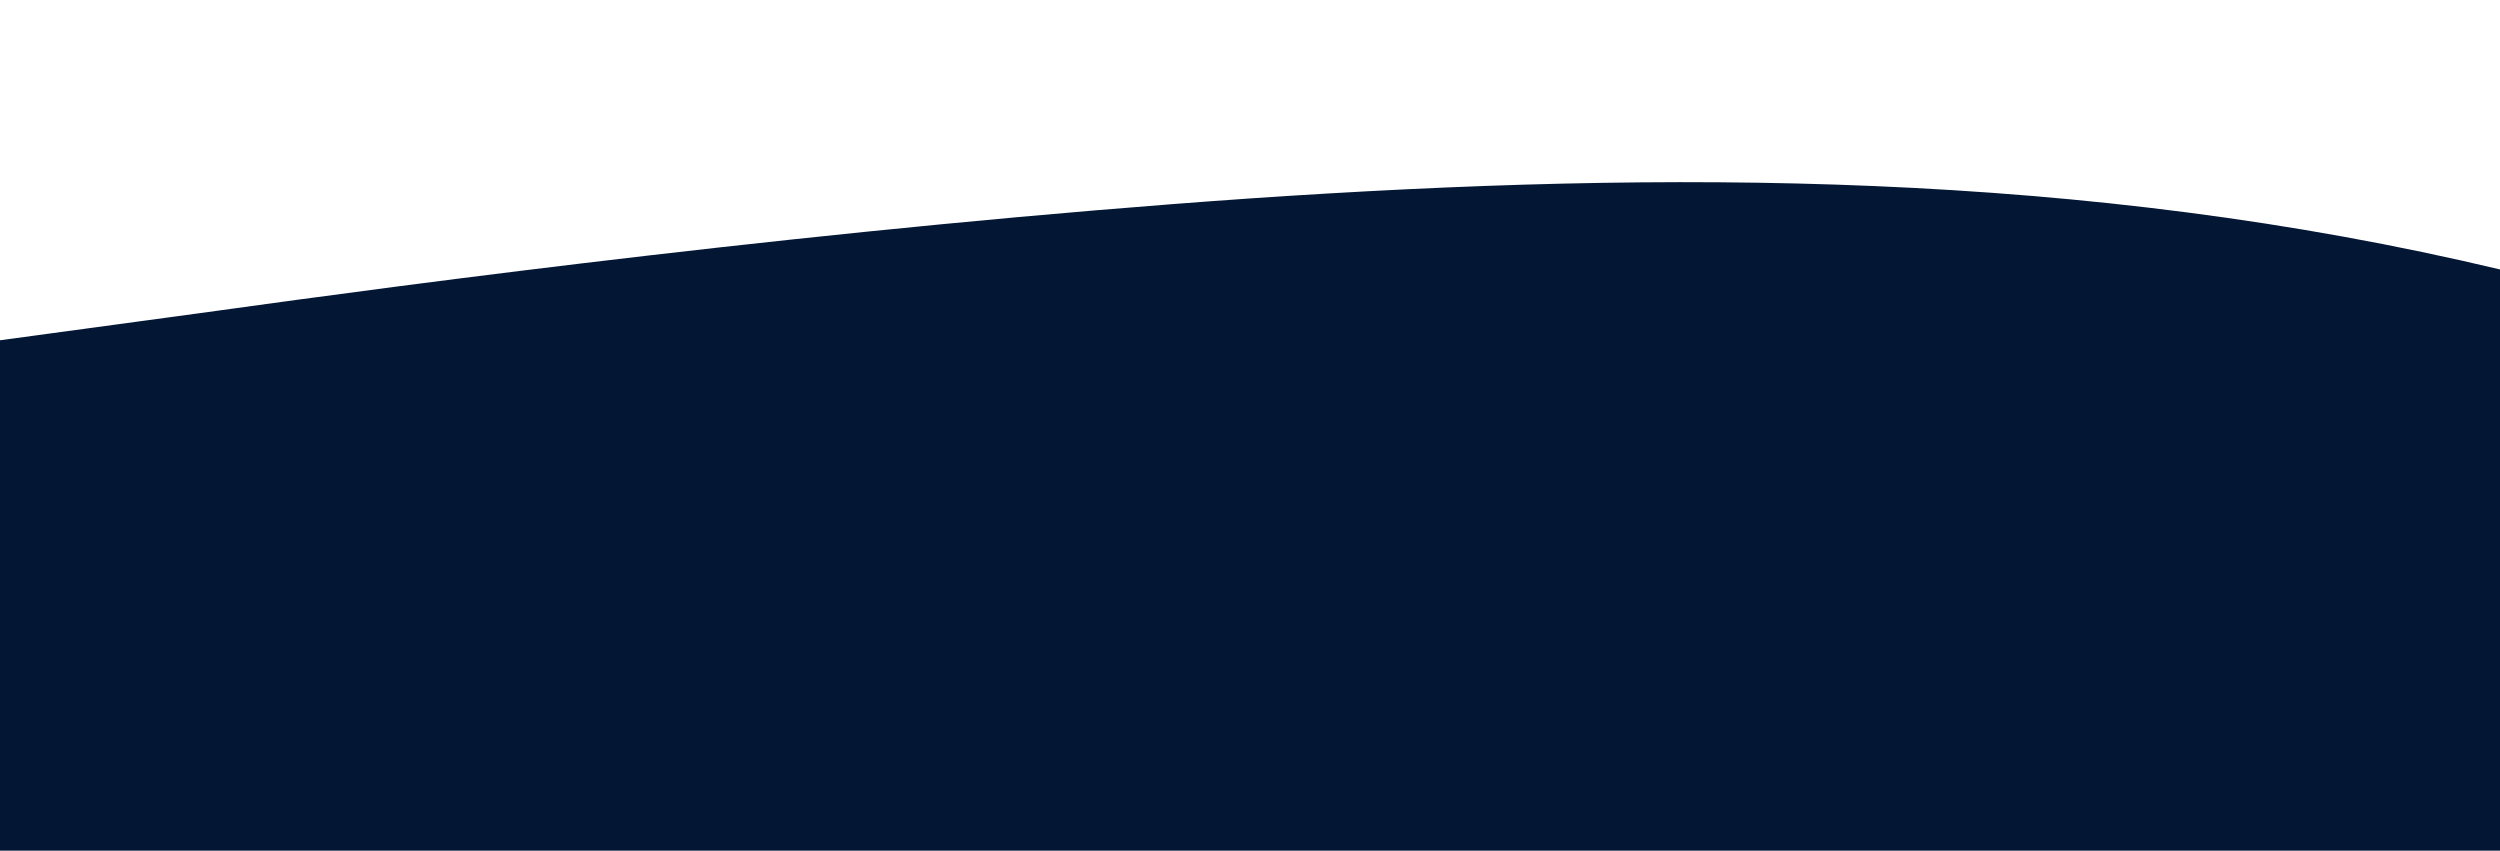
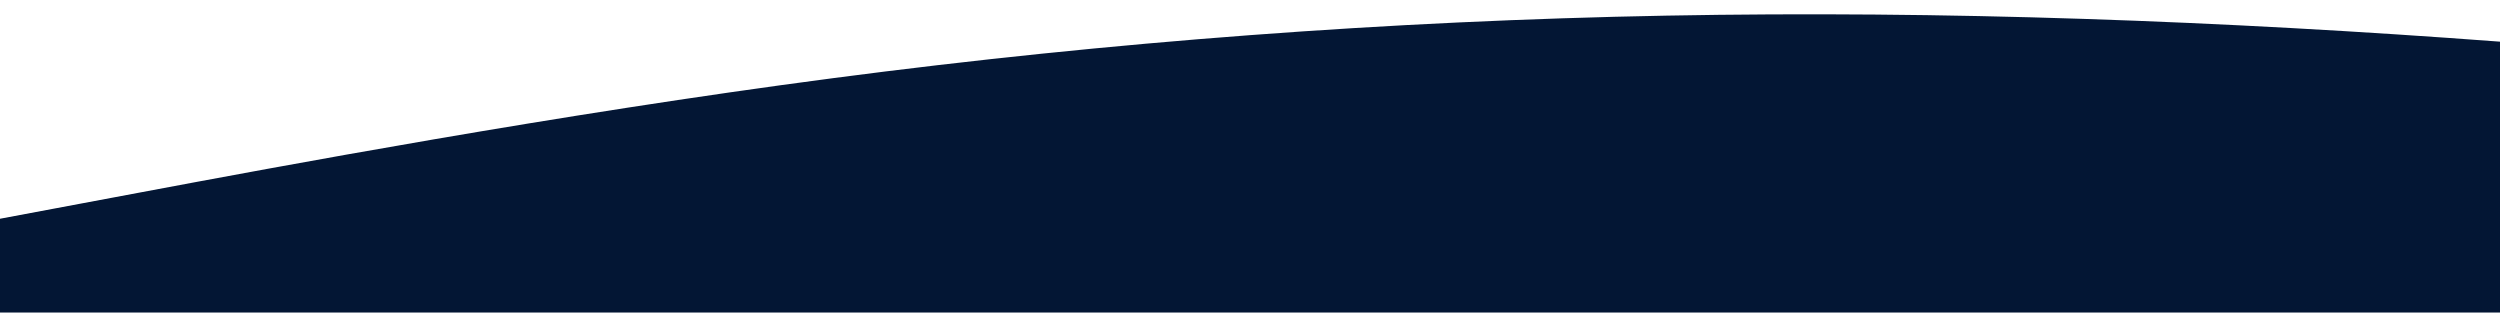
- <svg xmlns="http://www.w3.org/2000/svg" id="wave" style="transform:rotate(0deg); transition: 0.3s" viewBox="0 0 1440 490" version="1.1">
+ <svg xmlns="http://www.w3.org/2000/svg" id="wave" style="transform:rotate(0deg); transition: 0.3s" viewBox="0 0 1440 180" version="1.1">
  <defs>
    <linearGradient id="sw-gradient-0" x1="0" x2="0" y1="1" y2="0">
      <stop stop-color="rgba(3, 22, 52, 1)" offset="0%" />
      <stop stop-color="rgba(3, 22, 52, 1)" offset="100%" />
    </linearGradient>
  </defs>
-   <path style="transform:translate(0, 0px); opacity:1" fill="url(#sw-gradient-0)" d="M0,196L120,179.7C240,163,480,131,720,114.3C960,98,1200,98,1440,155.2C1680,212,1920,327,2160,310.3C2400,294,2640,147,2880,130.7C3120,114,3360,229,3600,261.3C3840,294,4080,245,4320,204.2C4560,163,4800,131,5040,122.5C5280,114,5520,131,5760,130.7C6000,131,6240,114,6480,98C6720,82,6960,65,7200,122.5C7440,180,7680,310,7920,351.2C8160,392,8400,343,8640,302.2C8880,261,9120,229,9360,220.5C9600,212,9840,229,10080,228.7C10320,229,10560,212,10800,171.5C11040,131,11280,65,11520,40.8C11760,16,12000,33,12240,40.8C12480,49,12720,49,12960,49C13200,49,13440,49,13680,89.8C13920,131,14160,212,14400,228.7C14640,245,14880,196,15120,196C15360,196,15600,245,15840,236.8C16080,229,16320,163,16560,163.3C16800,163,17040,229,17160,261.3L17280,294L17280,490L17160,490C17040,490,16800,490,16560,490C16320,490,16080,490,15840,490C15600,490,15360,490,15120,490C14880,490,14640,490,14400,490C14160,490,13920,490,13680,490C13440,490,13200,490,12960,490C12720,490,12480,490,12240,490C12000,490,11760,490,11520,490C11280,490,11040,490,10800,490C10560,490,10320,490,10080,490C9840,490,9600,490,9360,490C9120,490,8880,490,8640,490C8400,490,8160,490,7920,490C7680,490,7440,490,7200,490C6960,490,6720,490,6480,490C6240,490,6000,490,5760,490C5520,490,5280,490,5040,490C4800,490,4560,490,4320,490C4080,490,3840,490,3600,490C3360,490,3120,490,2880,490C2640,490,2400,490,2160,490C1920,490,1680,490,1440,490C1200,490,960,490,720,490C480,490,240,490,120,490L0,490Z" />
+   <path style="transform:translate(0, 0px); opacity:1" fill="url(#sw-gradient-0)" d="M0,126L80,111C160,96,320,66,480,45C640,24,800,12,960,9C1120,6,1280,12,1440,24C1600,36,1760,54,1920,54C2080,54,2240,36,2400,33C2560,30,2720,42,2880,60C3040,78,3200,102,3360,96C3520,90,3680,54,3840,57C4000,60,4160,102,4320,117C4480,132,4640,120,4800,114C4960,108,5120,108,5280,90C5440,72,5600,36,5760,39C5920,42,6080,84,6240,84C6400,84,6560,42,6720,30C6880,18,7040,36,7200,42C7360,48,7520,42,7680,57C7840,72,8000,108,8160,105C8320,102,8480,60,8640,39C8800,18,8960,18,9120,36C9280,54,9440,90,9600,111C9760,132,9920,138,10080,132C10240,126,10400,108,10560,99C10720,90,10880,90,11040,96C11200,102,11360,114,11440,120L11520,126L11520,180L11440,180C11360,180,11200,180,11040,180C10880,180,10720,180,10560,180C10400,180,10240,180,10080,180C9920,180,9760,180,9600,180C9440,180,9280,180,9120,180C8960,180,8800,180,8640,180C8480,180,8320,180,8160,180C8000,180,7840,180,7680,180C7520,180,7360,180,7200,180C7040,180,6880,180,6720,180C6560,180,6400,180,6240,180C6080,180,5920,180,5760,180C5600,180,5440,180,5280,180C5120,180,4960,180,4800,180C4640,180,4480,180,4320,180C4160,180,4000,180,3840,180C3680,180,3520,180,3360,180C3200,180,3040,180,2880,180C2720,180,2560,180,2400,180C2240,180,2080,180,1920,180C1760,180,1600,180,1440,180C1280,180,1120,180,960,180C800,180,640,180,480,180C320,180,160,180,80,180L0,180Z" />
</svg>
